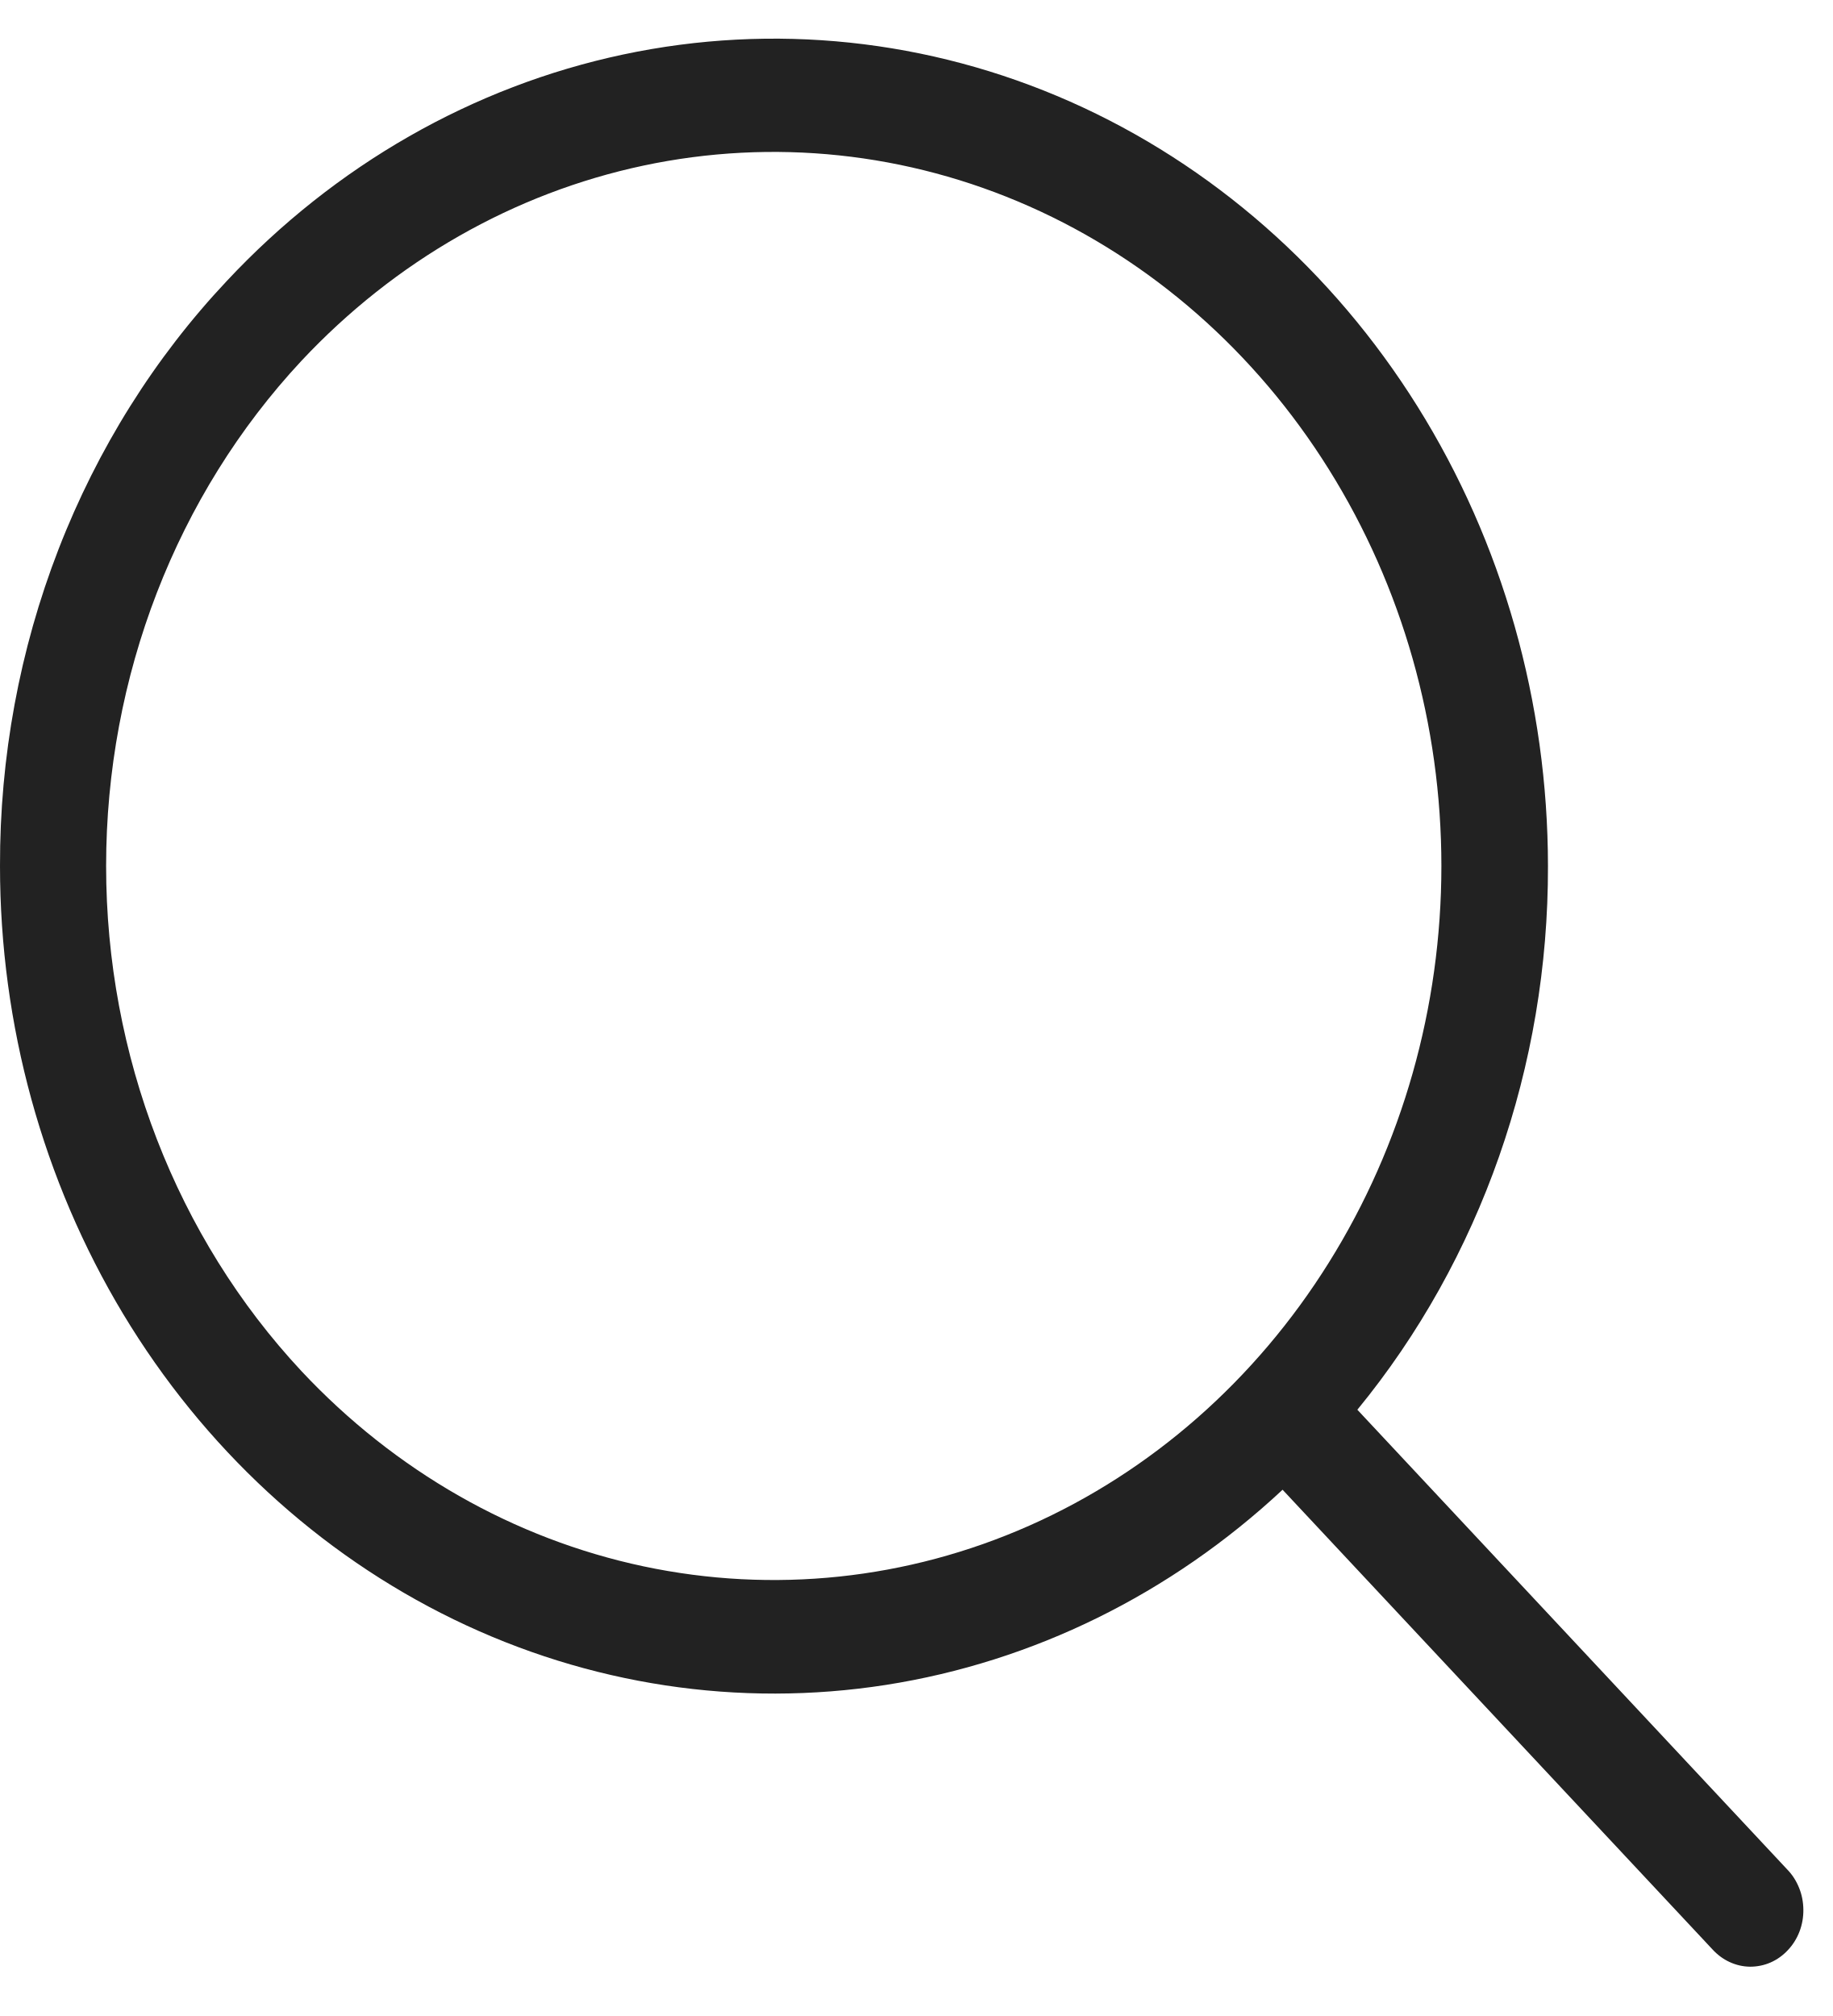
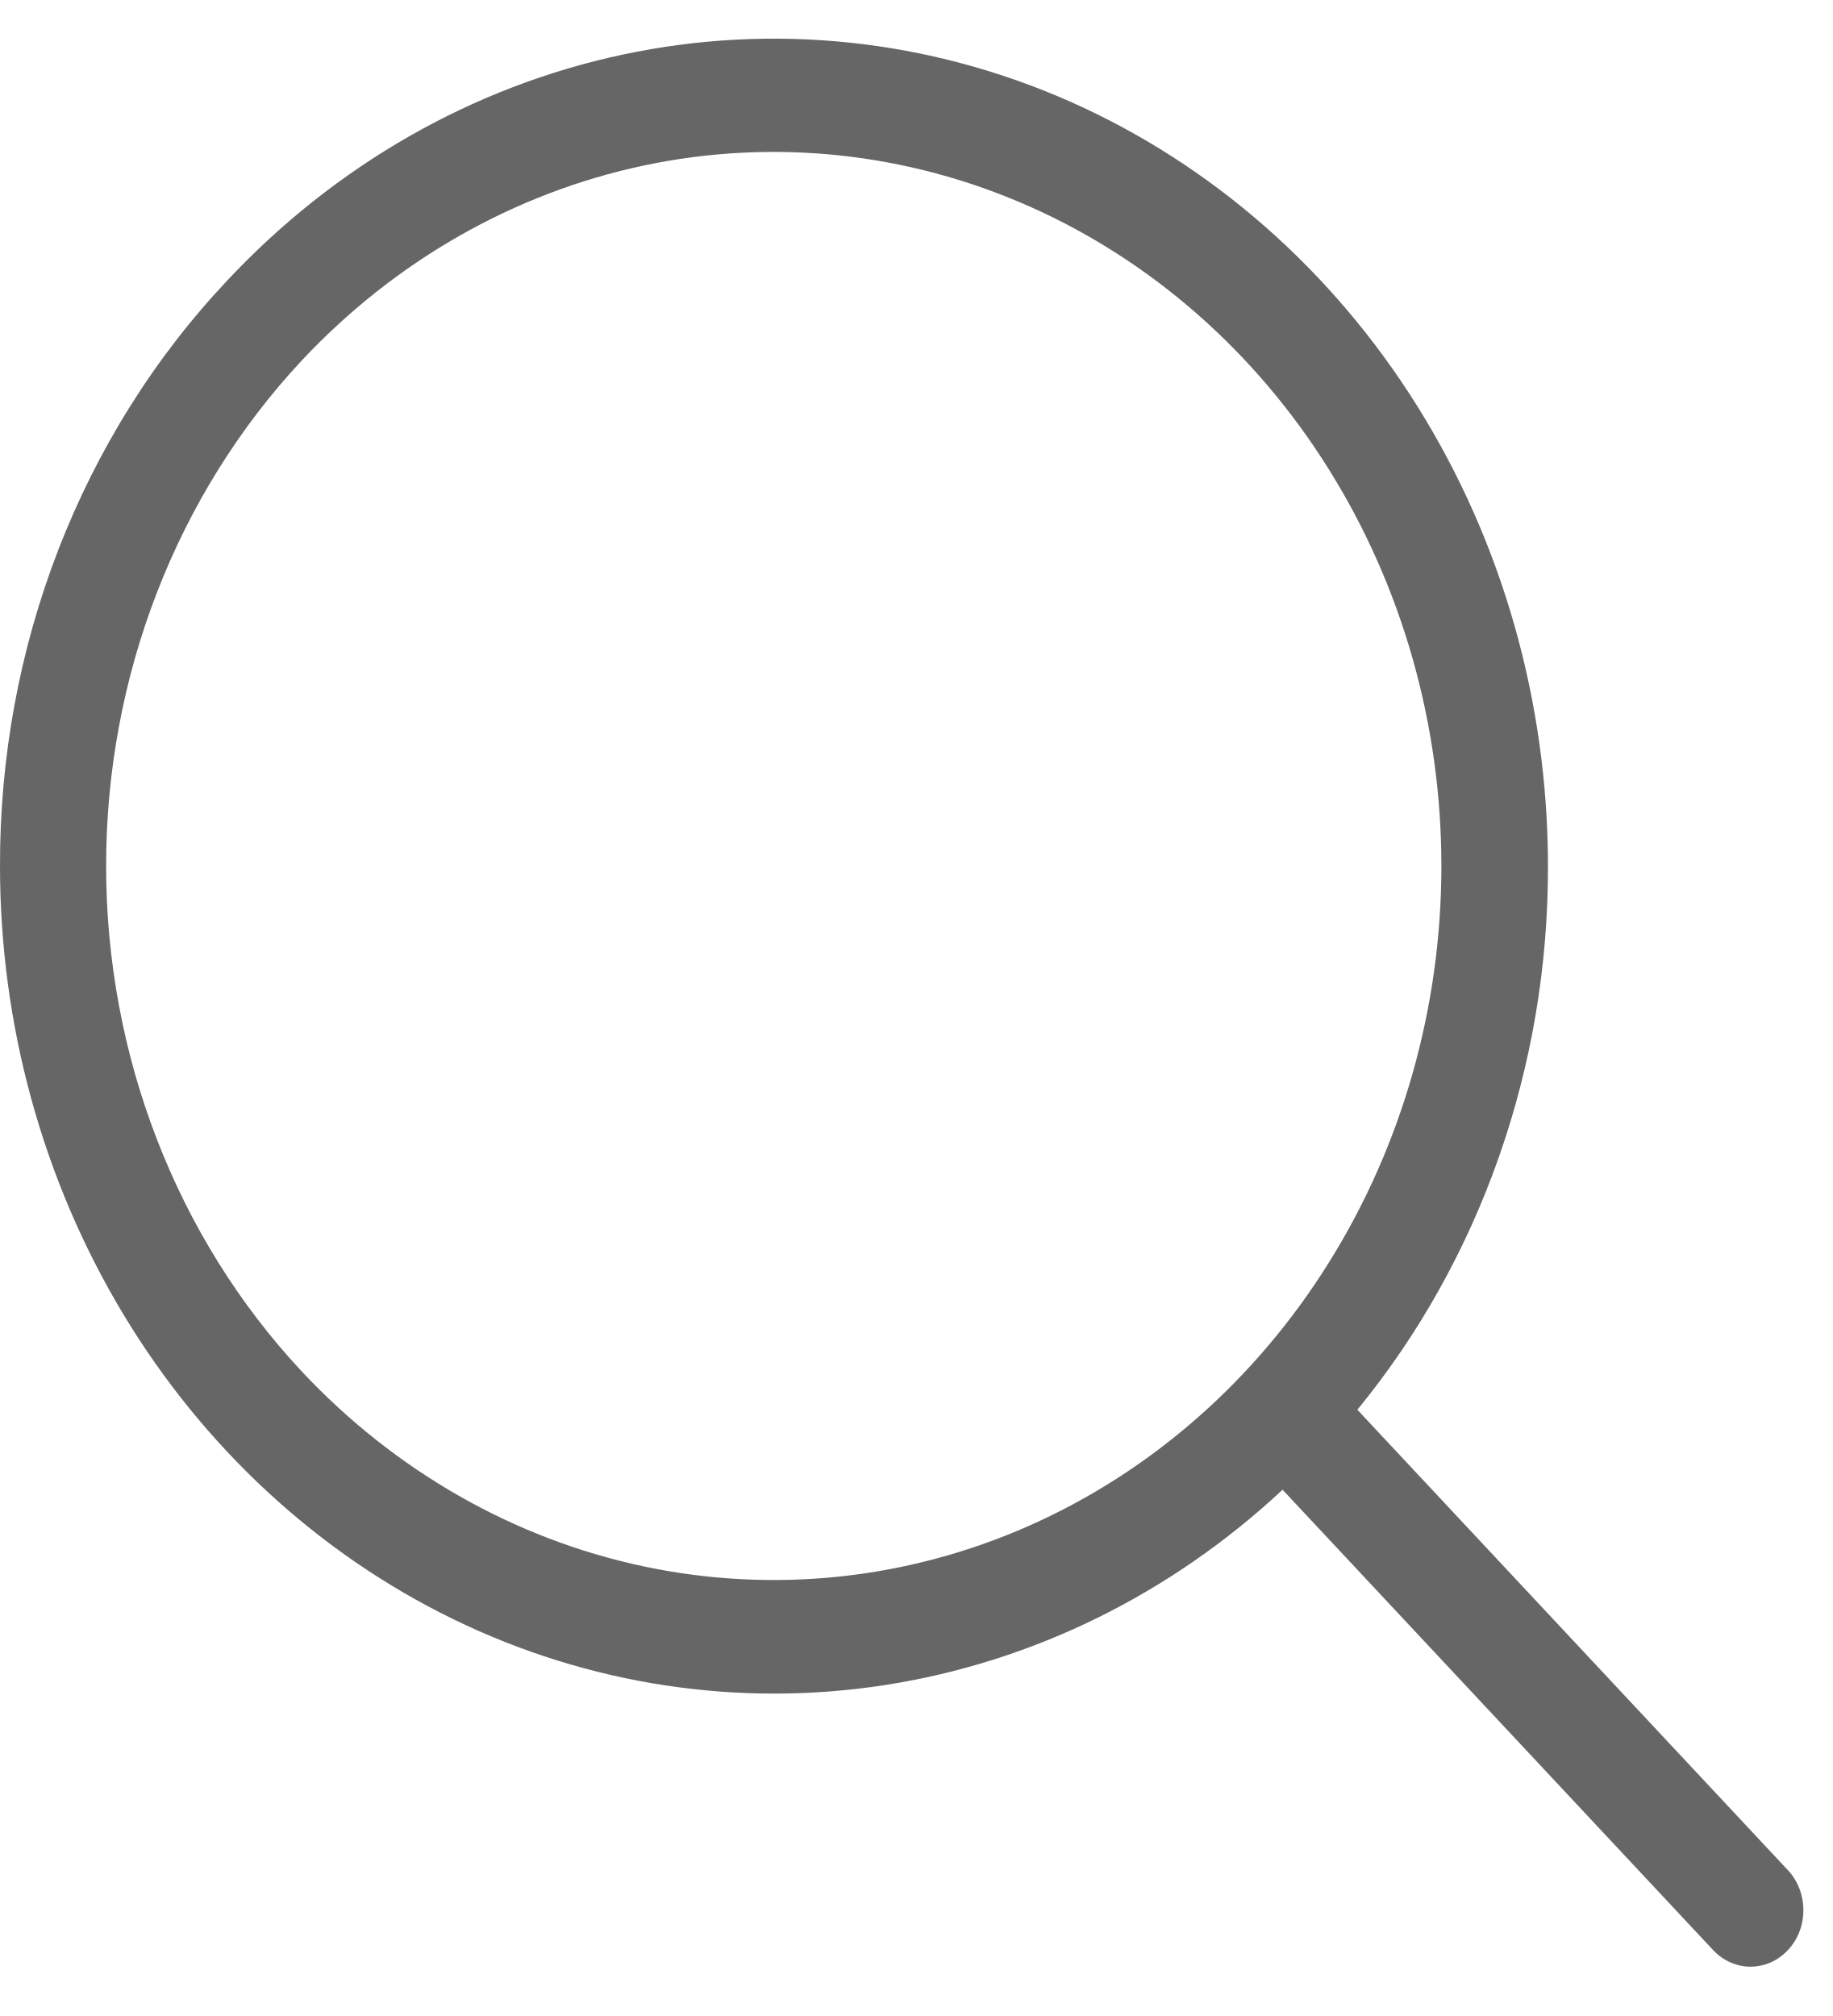
<svg xmlns="http://www.w3.org/2000/svg" width="20" height="22" viewBox="0 0 20 22" fill="none">
-   <path d="M2.475 3.066C3.656 1.803 5.161 0.943 6.799 0.595C8.437 0.247 10.135 0.426 11.678 1.109C13.221 1.793 14.54 2.95 15.468 4.435C16.396 5.919 16.891 7.665 16.892 9.451C16.897 11.633 16.158 13.743 14.812 15.384L19.503 20.401C19.558 20.457 19.602 20.526 19.632 20.601C19.663 20.676 19.678 20.757 19.679 20.839C19.68 20.921 19.666 21.002 19.637 21.078C19.608 21.154 19.565 21.223 19.51 21.281C19.456 21.339 19.392 21.385 19.321 21.416C19.25 21.447 19.174 21.462 19.097 21.462C19.02 21.461 18.945 21.444 18.874 21.411C18.804 21.379 18.74 21.331 18.687 21.273L13.996 16.257C12.774 17.397 11.272 18.136 9.667 18.387C8.063 18.637 6.425 18.389 4.949 17.671C3.473 16.953 2.222 15.797 1.344 14.339C0.467 12.881 -5.37941e-05 11.184 2.75496e-05 9.451C-0.003 8.264 0.214 7.089 0.639 5.993C1.064 4.897 1.688 3.902 2.475 3.066ZM3.29 14.963C4.31 16.052 5.609 16.793 7.022 17.093C8.436 17.393 9.901 17.239 11.232 16.649C12.563 16.059 13.701 15.06 14.501 13.778C15.302 12.497 15.729 10.991 15.729 9.45C15.729 7.909 15.302 6.403 14.501 5.122C13.701 3.841 12.563 2.842 11.232 2.252C9.901 1.662 8.436 1.507 7.022 1.807C5.609 2.107 4.31 2.848 3.29 3.937C1.925 5.401 1.158 7.383 1.158 9.45C1.158 11.517 1.925 13.5 3.29 14.963Z" fill="#222222" />
+   <path d="M2.475 3.066C3.656 1.803 5.161 0.943 6.799 0.595C8.437 0.247 10.135 0.426 11.678 1.109C13.221 1.793 14.54 2.95 15.468 4.435C16.396 5.919 16.891 7.665 16.892 9.451C16.897 11.633 16.158 13.743 14.812 15.384L19.503 20.401C19.558 20.457 19.602 20.526 19.632 20.601C19.663 20.676 19.678 20.757 19.679 20.839C19.68 20.921 19.666 21.002 19.637 21.078C19.608 21.154 19.565 21.223 19.51 21.281C19.456 21.339 19.392 21.385 19.321 21.416C19.25 21.447 19.174 21.462 19.097 21.462C19.02 21.461 18.945 21.444 18.874 21.411C18.804 21.379 18.74 21.331 18.687 21.273L13.996 16.257C12.774 17.397 11.272 18.136 9.667 18.387C8.063 18.637 6.425 18.389 4.949 17.671C3.473 16.953 2.222 15.797 1.344 14.339C0.467 12.881 -5.37941e-05 11.184 2.75496e-05 9.451C-0.003 8.264 0.214 7.089 0.639 5.993C1.064 4.897 1.688 3.902 2.475 3.066ZM3.29 14.963C4.31 16.052 5.609 16.793 7.022 17.093C8.436 17.393 9.901 17.239 11.232 16.649C12.563 16.059 13.701 15.06 14.501 13.778C15.302 12.497 15.729 10.991 15.729 9.45C15.729 7.909 15.302 6.403 14.501 5.122C13.701 3.841 12.563 2.842 11.232 2.252C9.901 1.662 8.436 1.507 7.022 1.807C5.609 2.107 4.31 2.848 3.29 3.937C1.925 5.401 1.158 7.383 1.158 9.45C1.158 11.517 1.925 13.5 3.29 14.963Z" fill="#666" />
</svg>
